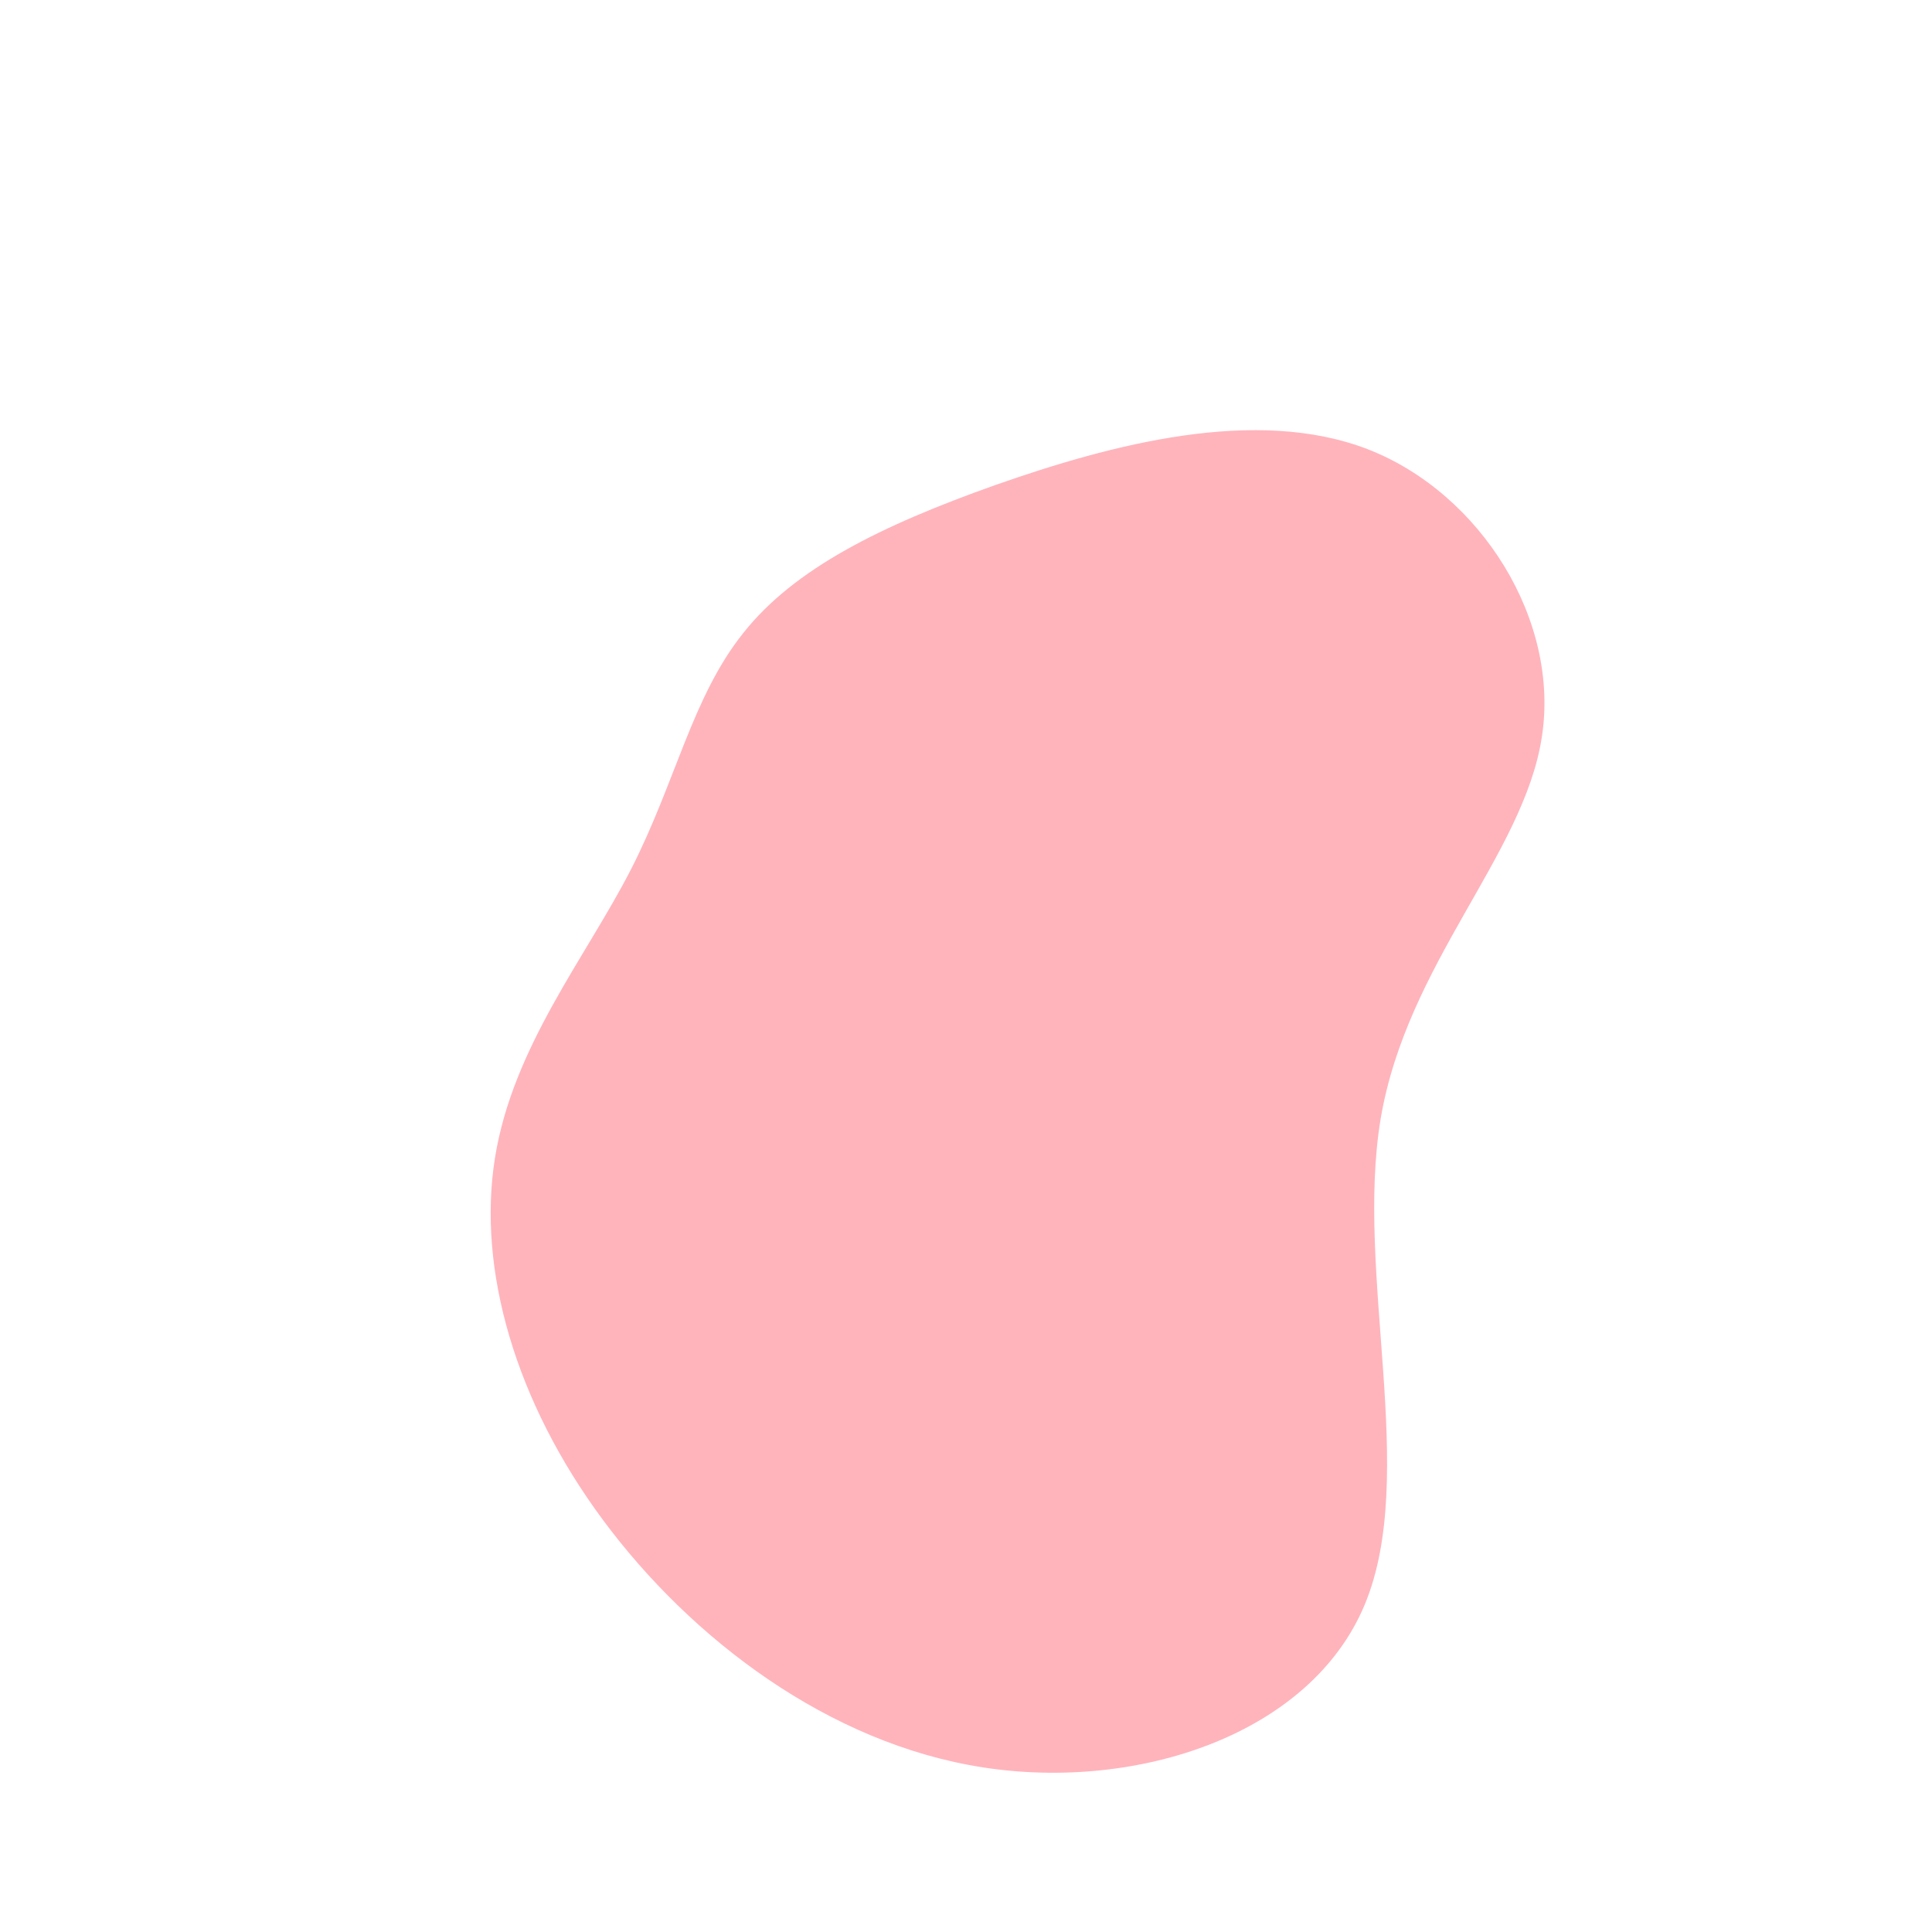
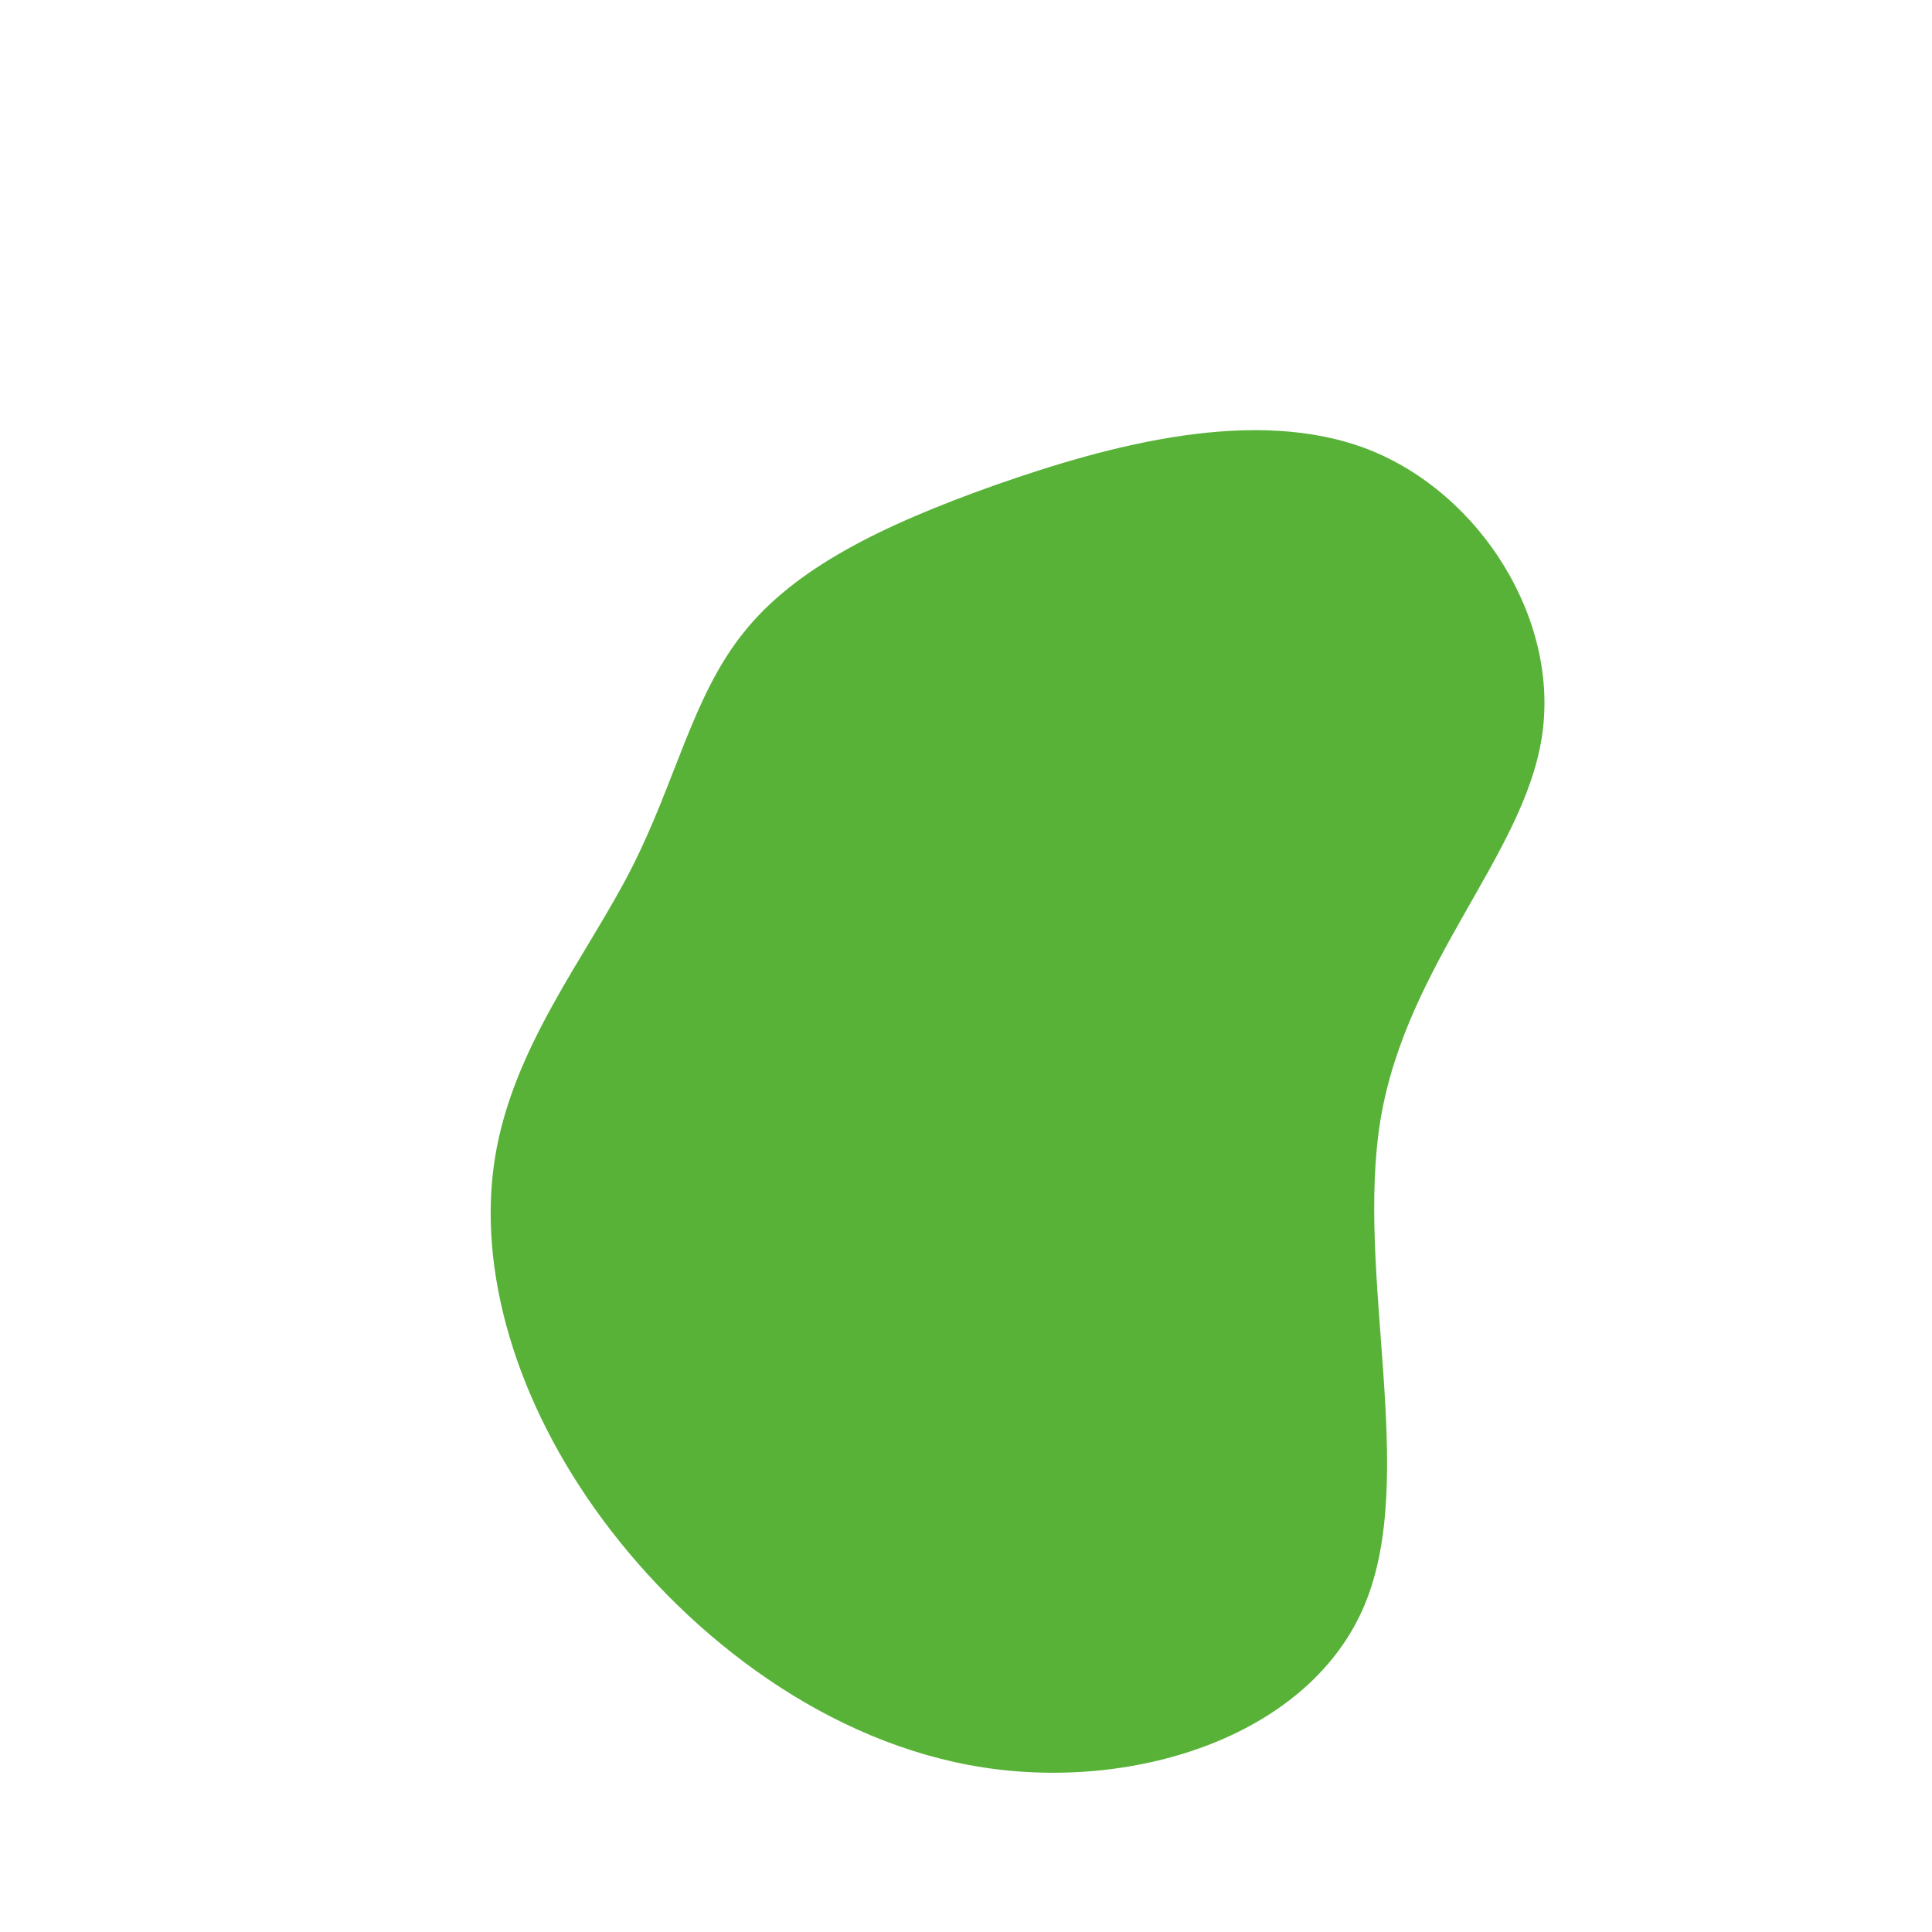
<svg xmlns="http://www.w3.org/2000/svg" width="600" height="600" viewBox="0 0 600 600">
  <g transform="translate(300,300)">
-     <path d="M125,-160.4C159.9,-146.7,184.6,-107.3,178.8,-70.9C173.1,-34.4,137,-0.8,128.8,47.3C120.7,95.5,140.6,158.2,123.8,198.4C107,238.6,53.5,256.3,5.4,248.9C-42.7,241.5,-85.4,208.9,-112.7,172.1C-140,135.3,-151.8,94.2,-146.3,59.7C-140.8,25.1,-117.9,-2.9,-104,-30.1C-90.1,-57.3,-85,-83.7,-69.1,-103.5C-53.3,-123.4,-26.6,-136.7,9.2,-149.4C45.1,-162,90.1,-174,125,-160.4Z" fill="#FFB4BC" />
+     <path d="M125,-160.4C159.9,-146.7,184.6,-107.3,178.8,-70.9C173.1,-34.4,137,-0.8,128.8,47.3C120.7,95.5,140.6,158.2,123.8,198.4C107,238.6,53.5,256.3,5.4,248.9C-42.7,241.5,-85.4,208.9,-112.7,172.1C-140,135.3,-151.8,94.2,-146.3,59.7C-140.8,25.1,-117.9,-2.9,-104,-30.1C-90.1,-57.3,-85,-83.7,-69.1,-103.5C-53.3,-123.4,-26.6,-136.7,9.2,-149.4C45.1,-162,90.1,-174,125,-160.4Z" fill="#58B238" />
  </g>
</svg>
